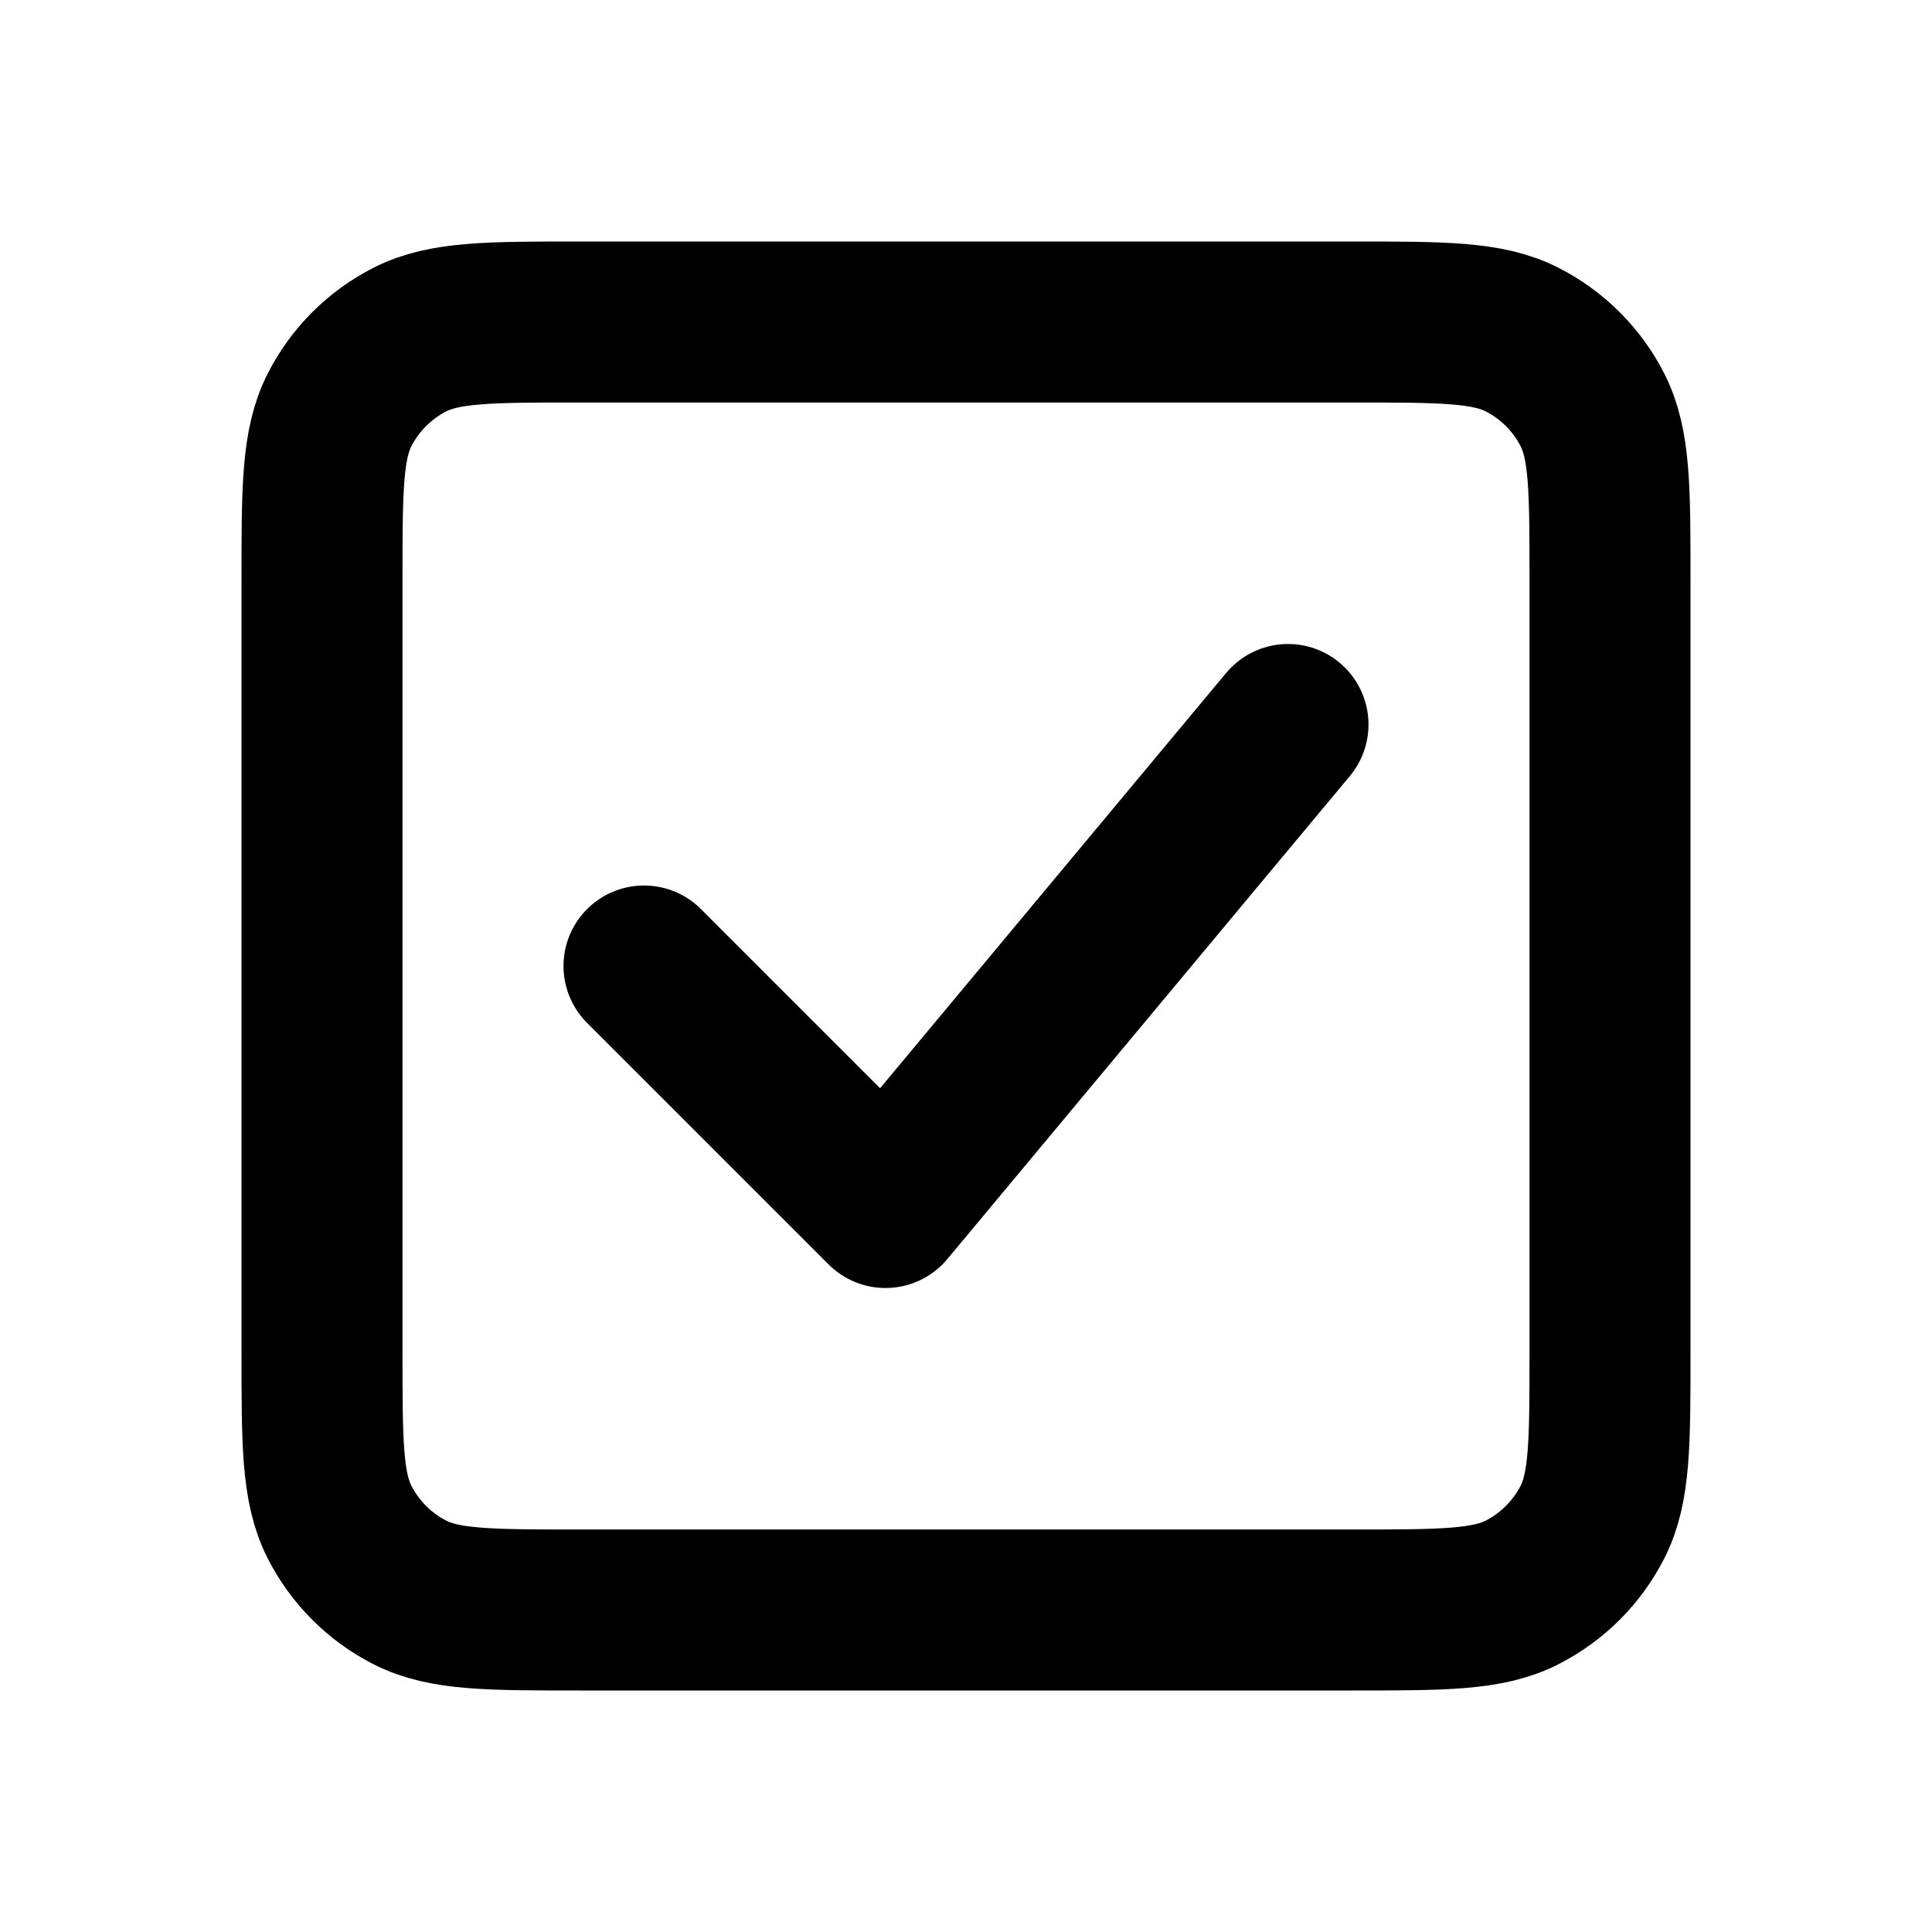
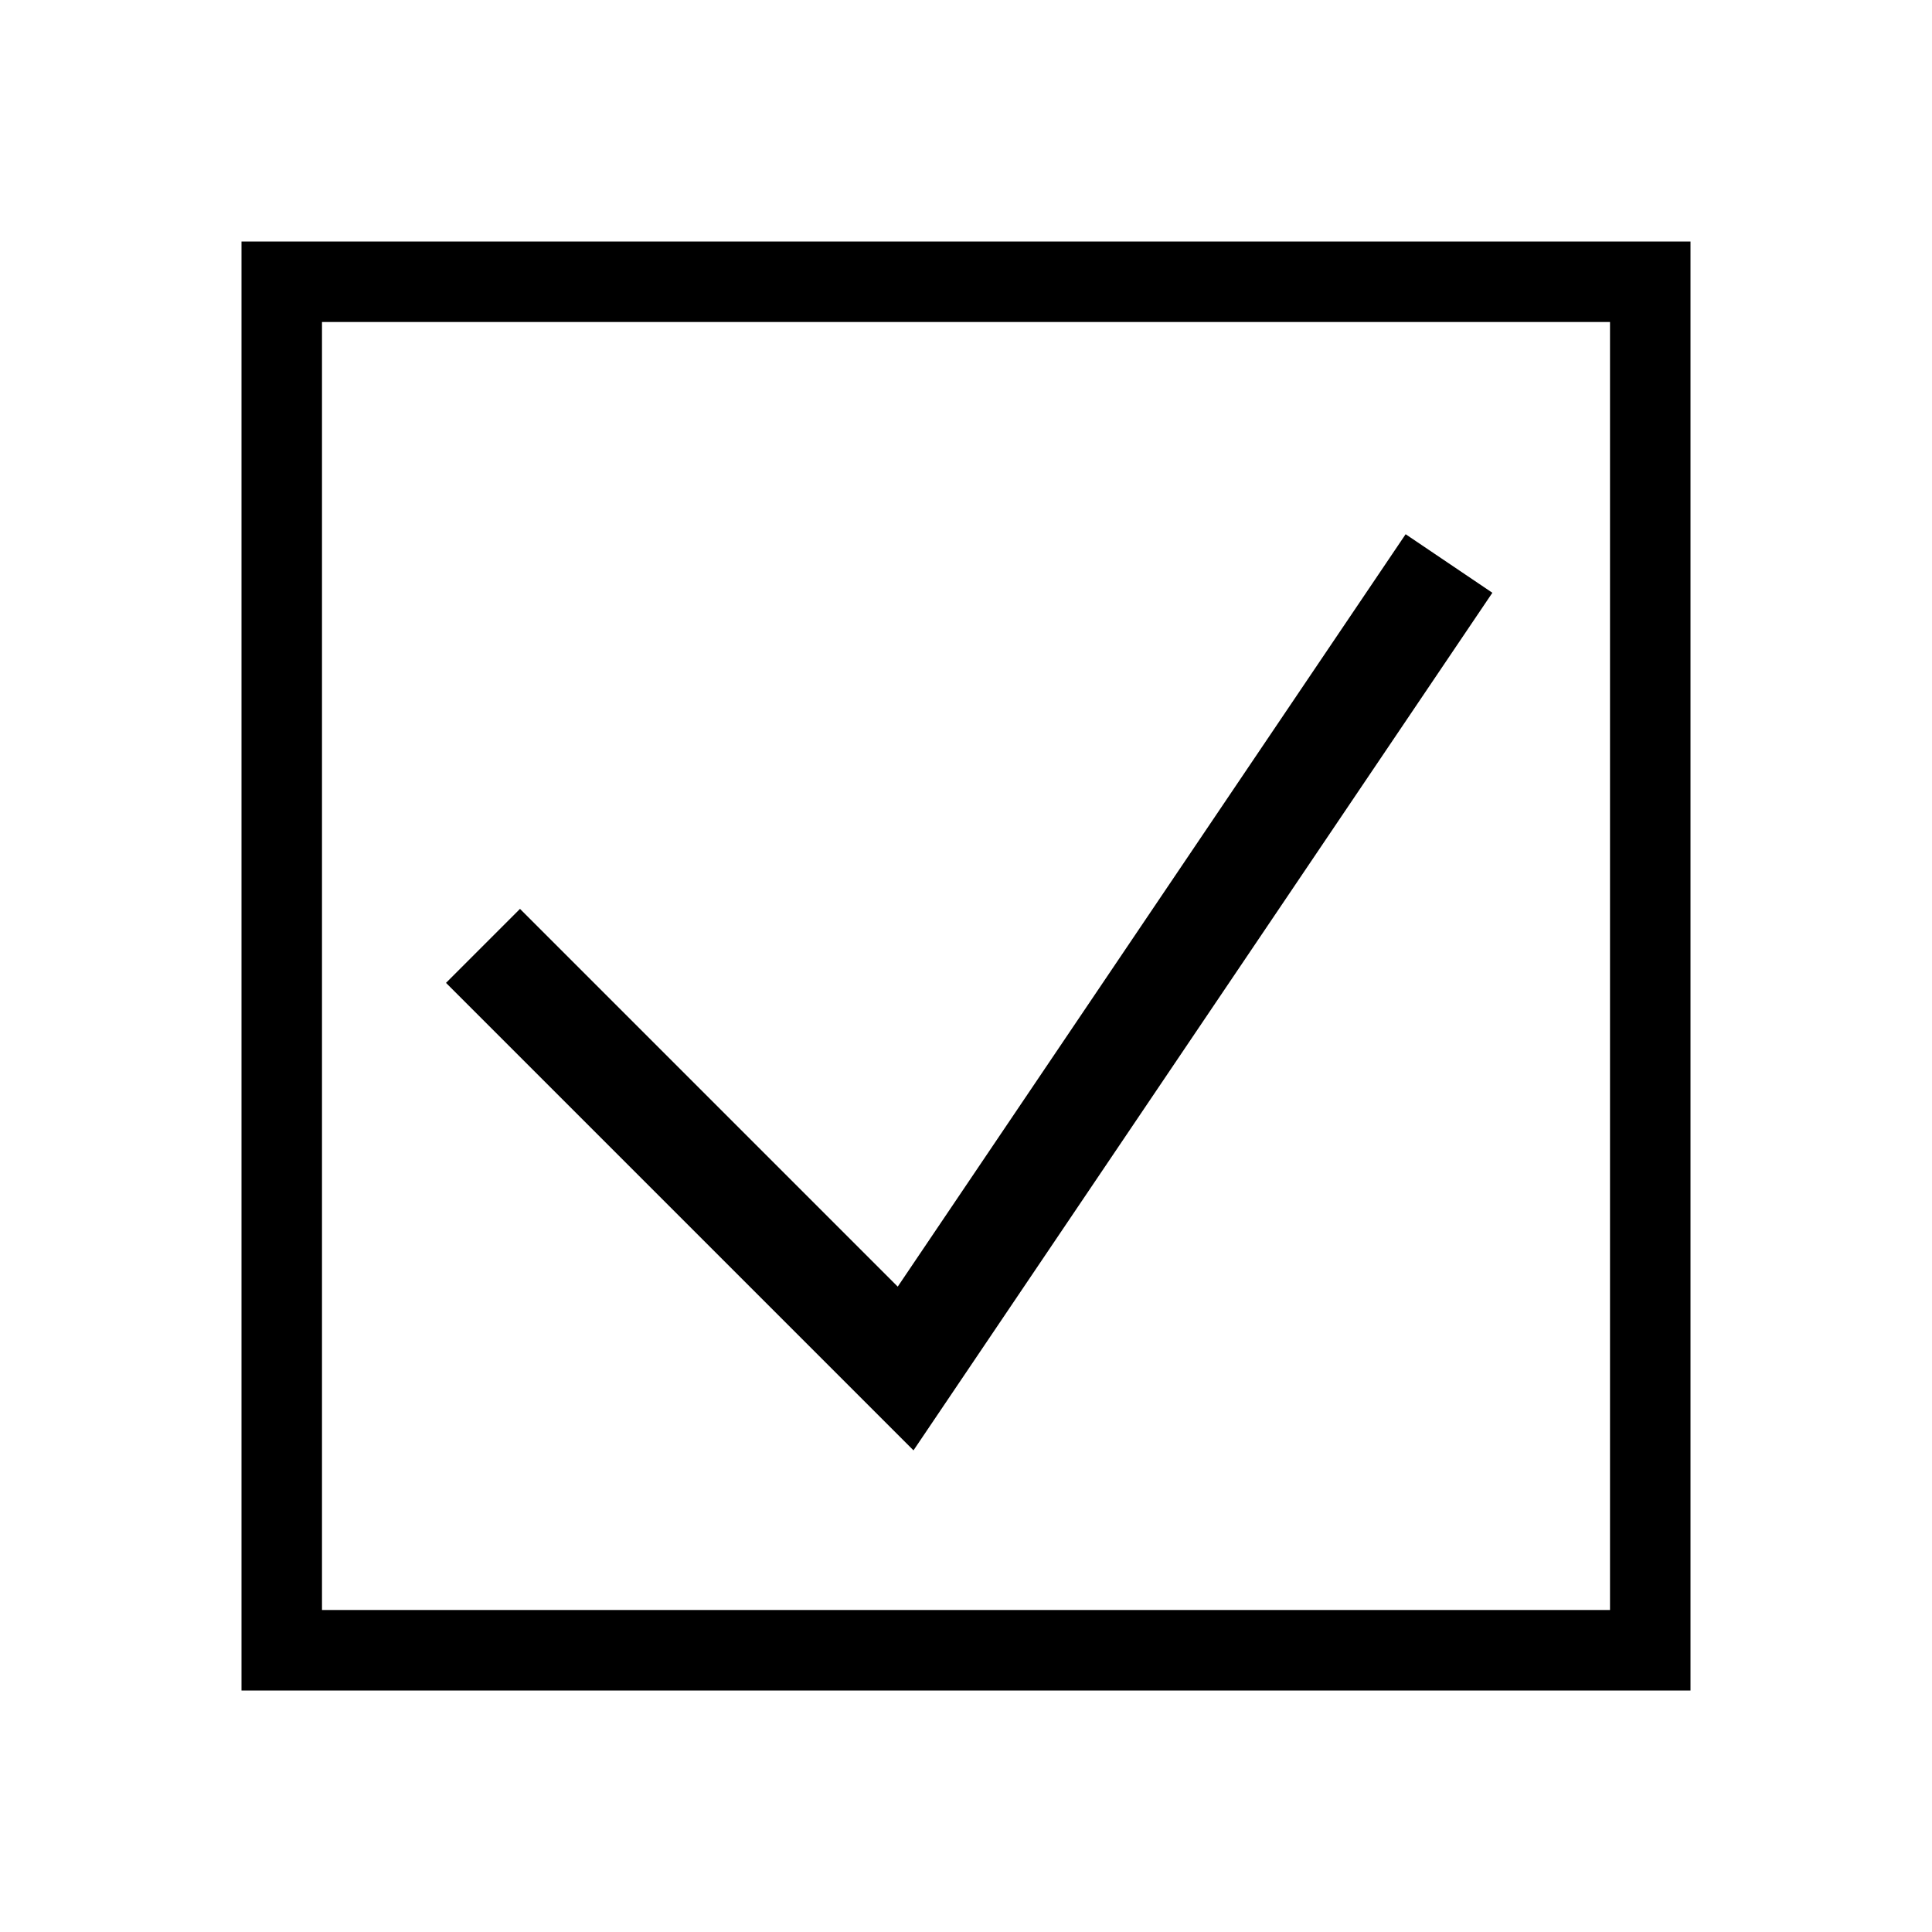
- <svg xmlns="http://www.w3.org/2000/svg" width="800px" height="800px" viewBox="0 0 24 24" fill="none">
-   <g id="Interface / Checkbox_Check">
-     <path id="Vector" d="M8 12L11 15L16 9M4 16.8V7.2C4 6.08 4 5.52 4.218 5.092C4.41 4.715 4.715 4.41 5.092 4.218C5.52 4 6.08 4 7.2 4H16.8C17.92 4 18.48 4 18.907 4.218C19.284 4.41 19.59 4.715 19.782 5.092C20 5.519 20 6.079 20 7.197V16.804C20 17.922 20 18.48 19.782 18.908C19.59 19.284 19.284 19.59 18.907 19.782C18.48 20 17.921 20 16.803 20H7.197C6.079 20 5.519 20 5.092 19.782C4.715 19.59 4.41 19.284 4.218 18.908C4 18.48 4 17.92 4 16.8Z" stroke="#000000" stroke-width="2" stroke-linecap="round" stroke-linejoin="round" />
+ <svg xmlns="http://www.w3.org/2000/svg" width="800px" height="800px" viewBox="0 0 512 512" version="1.1">
+   <g id="Page-1" stroke="none" stroke-width="1" fill="none" fill-rule="evenodd">
+     <g id="drop" fill="#000000" transform="translate(64, 64)">
+       <path d="M384,1.42108547e-14 L384,384 L1.42108547e-14,384 L1.42108547e-14,1.42108547e-14 L384,1.42108547e-14 Z M362.667,21.333 L21.333,21.333 L21.333,362.667 L362.667,362.667 L362.667,21.333 Z M308.507,77.575 L331.493,93.091 L178.085,320.362 L54.195,196.472 L73.805,176.861 L173.909,276.971 L308.507,77.575 Z" id="Combined-Shape">
+ 
+ </path>
+     </g>
  </g>
</svg>
